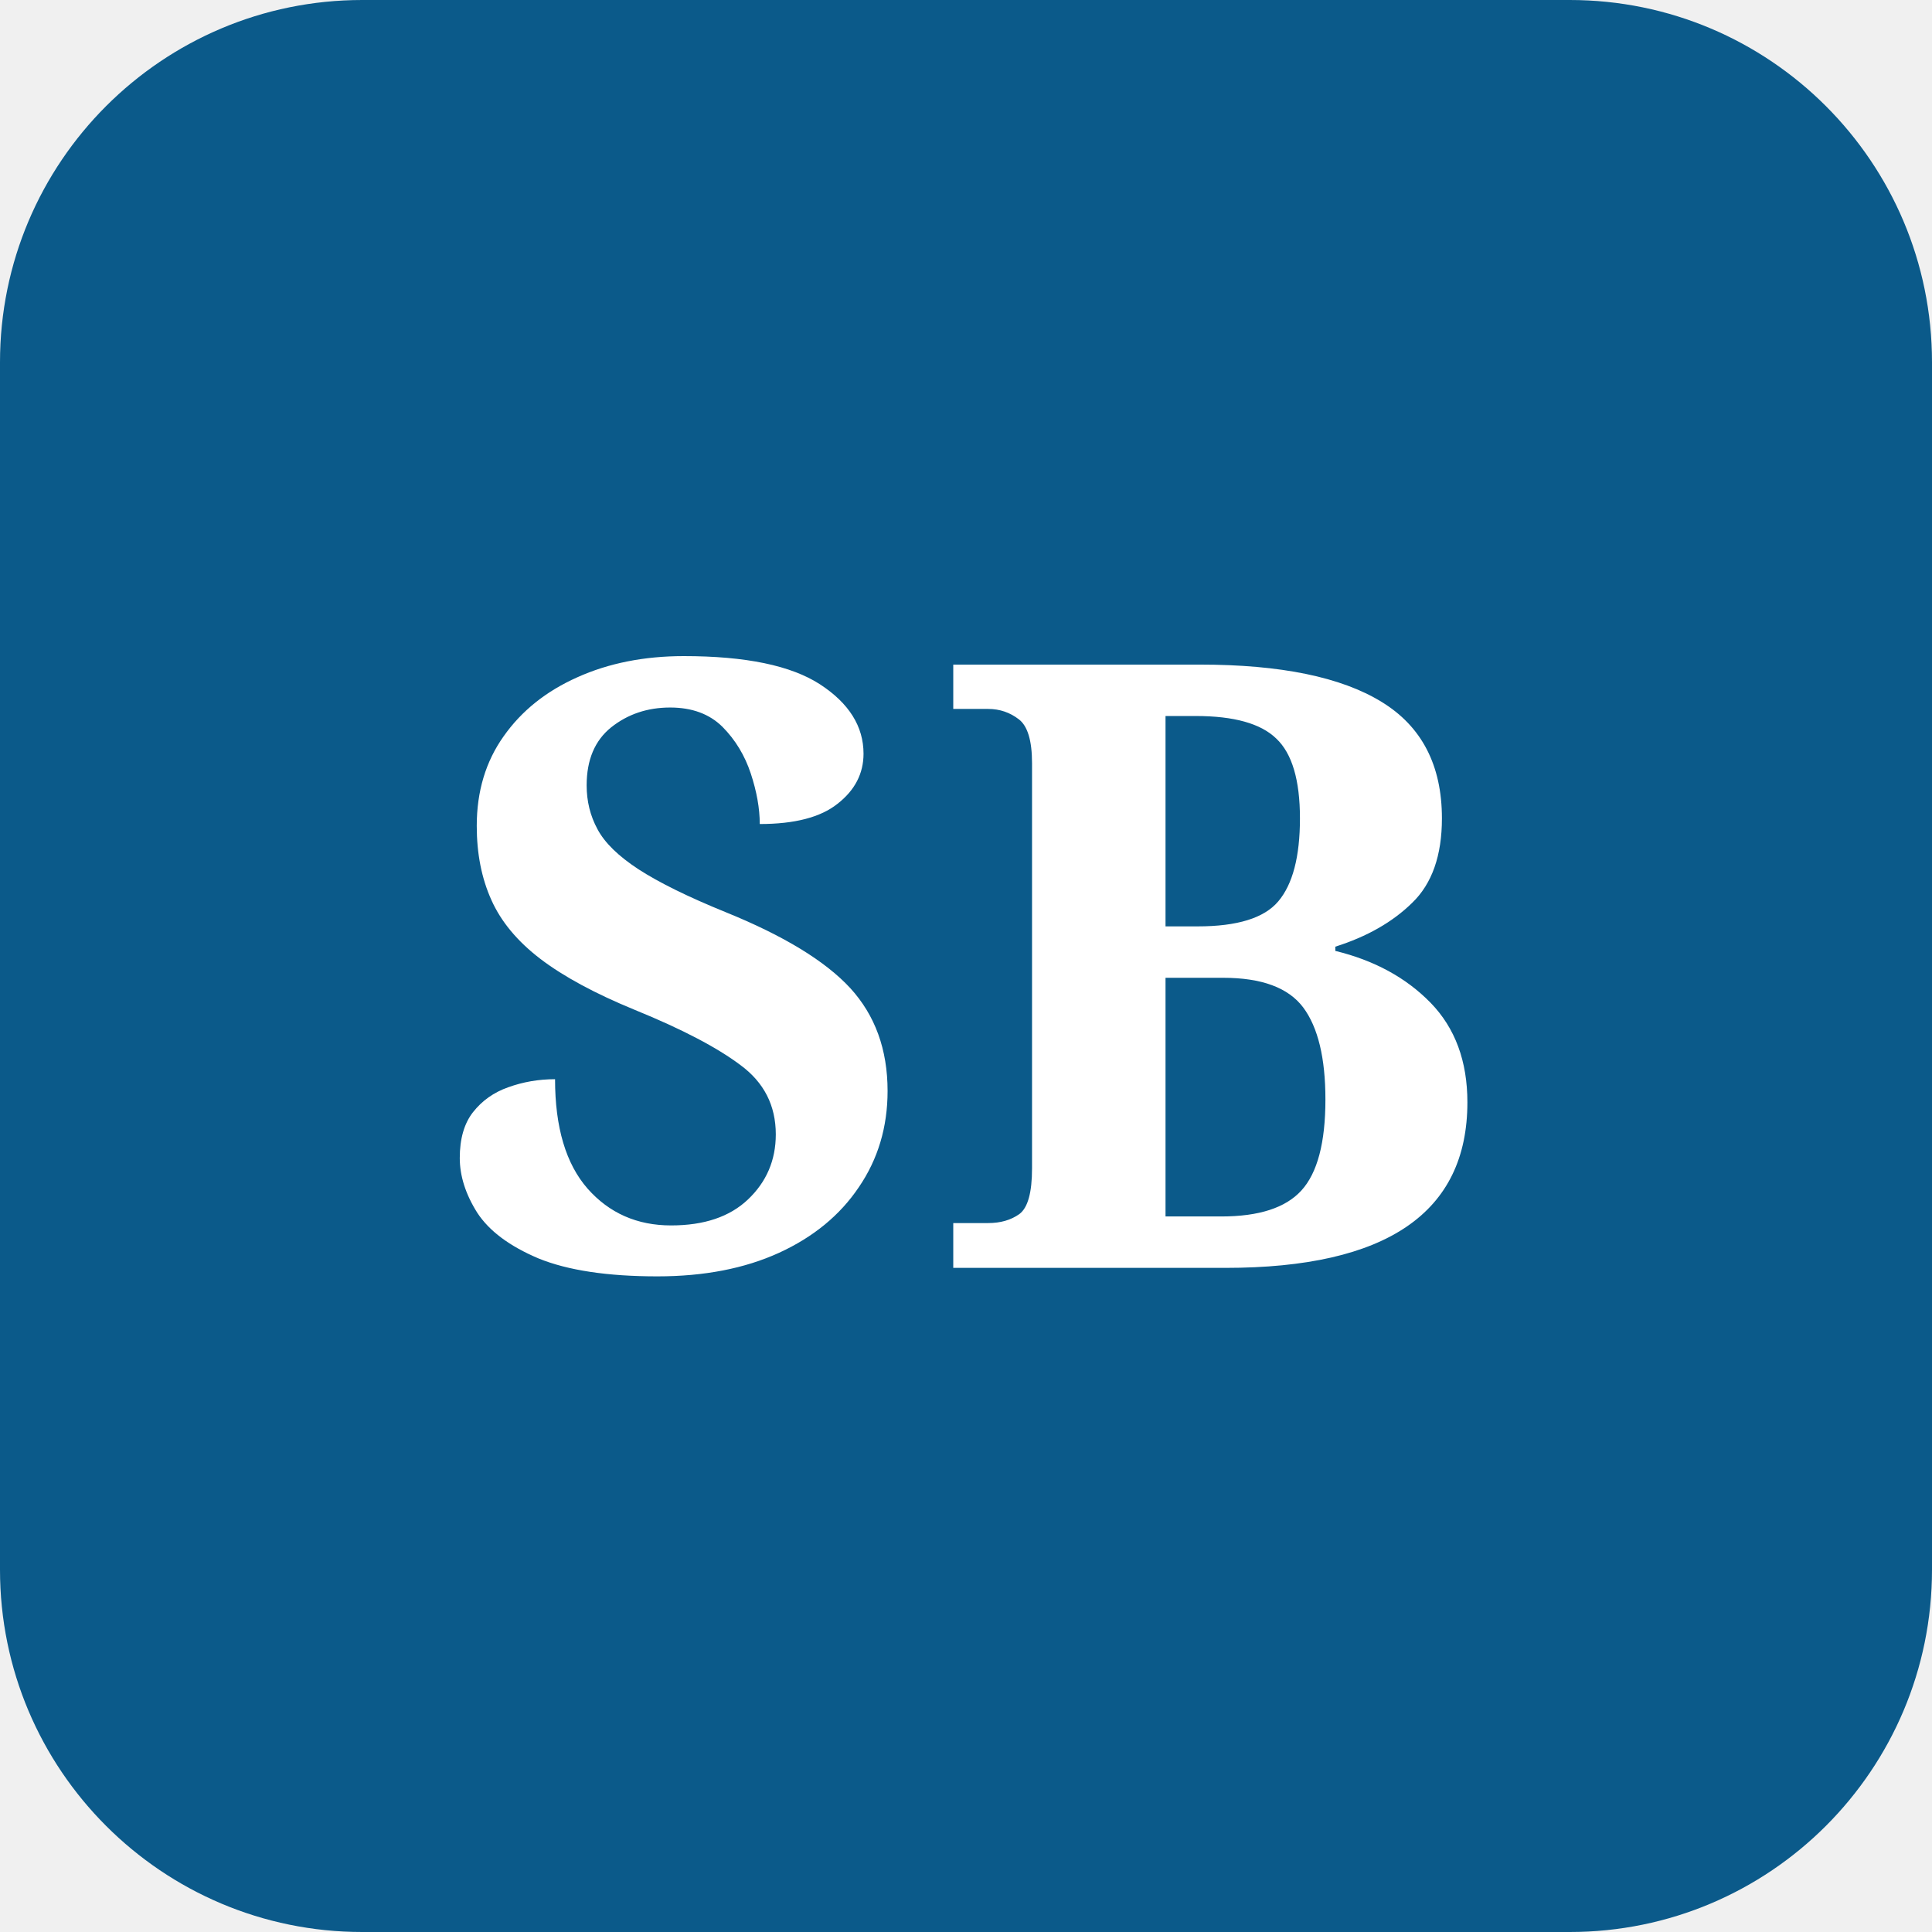
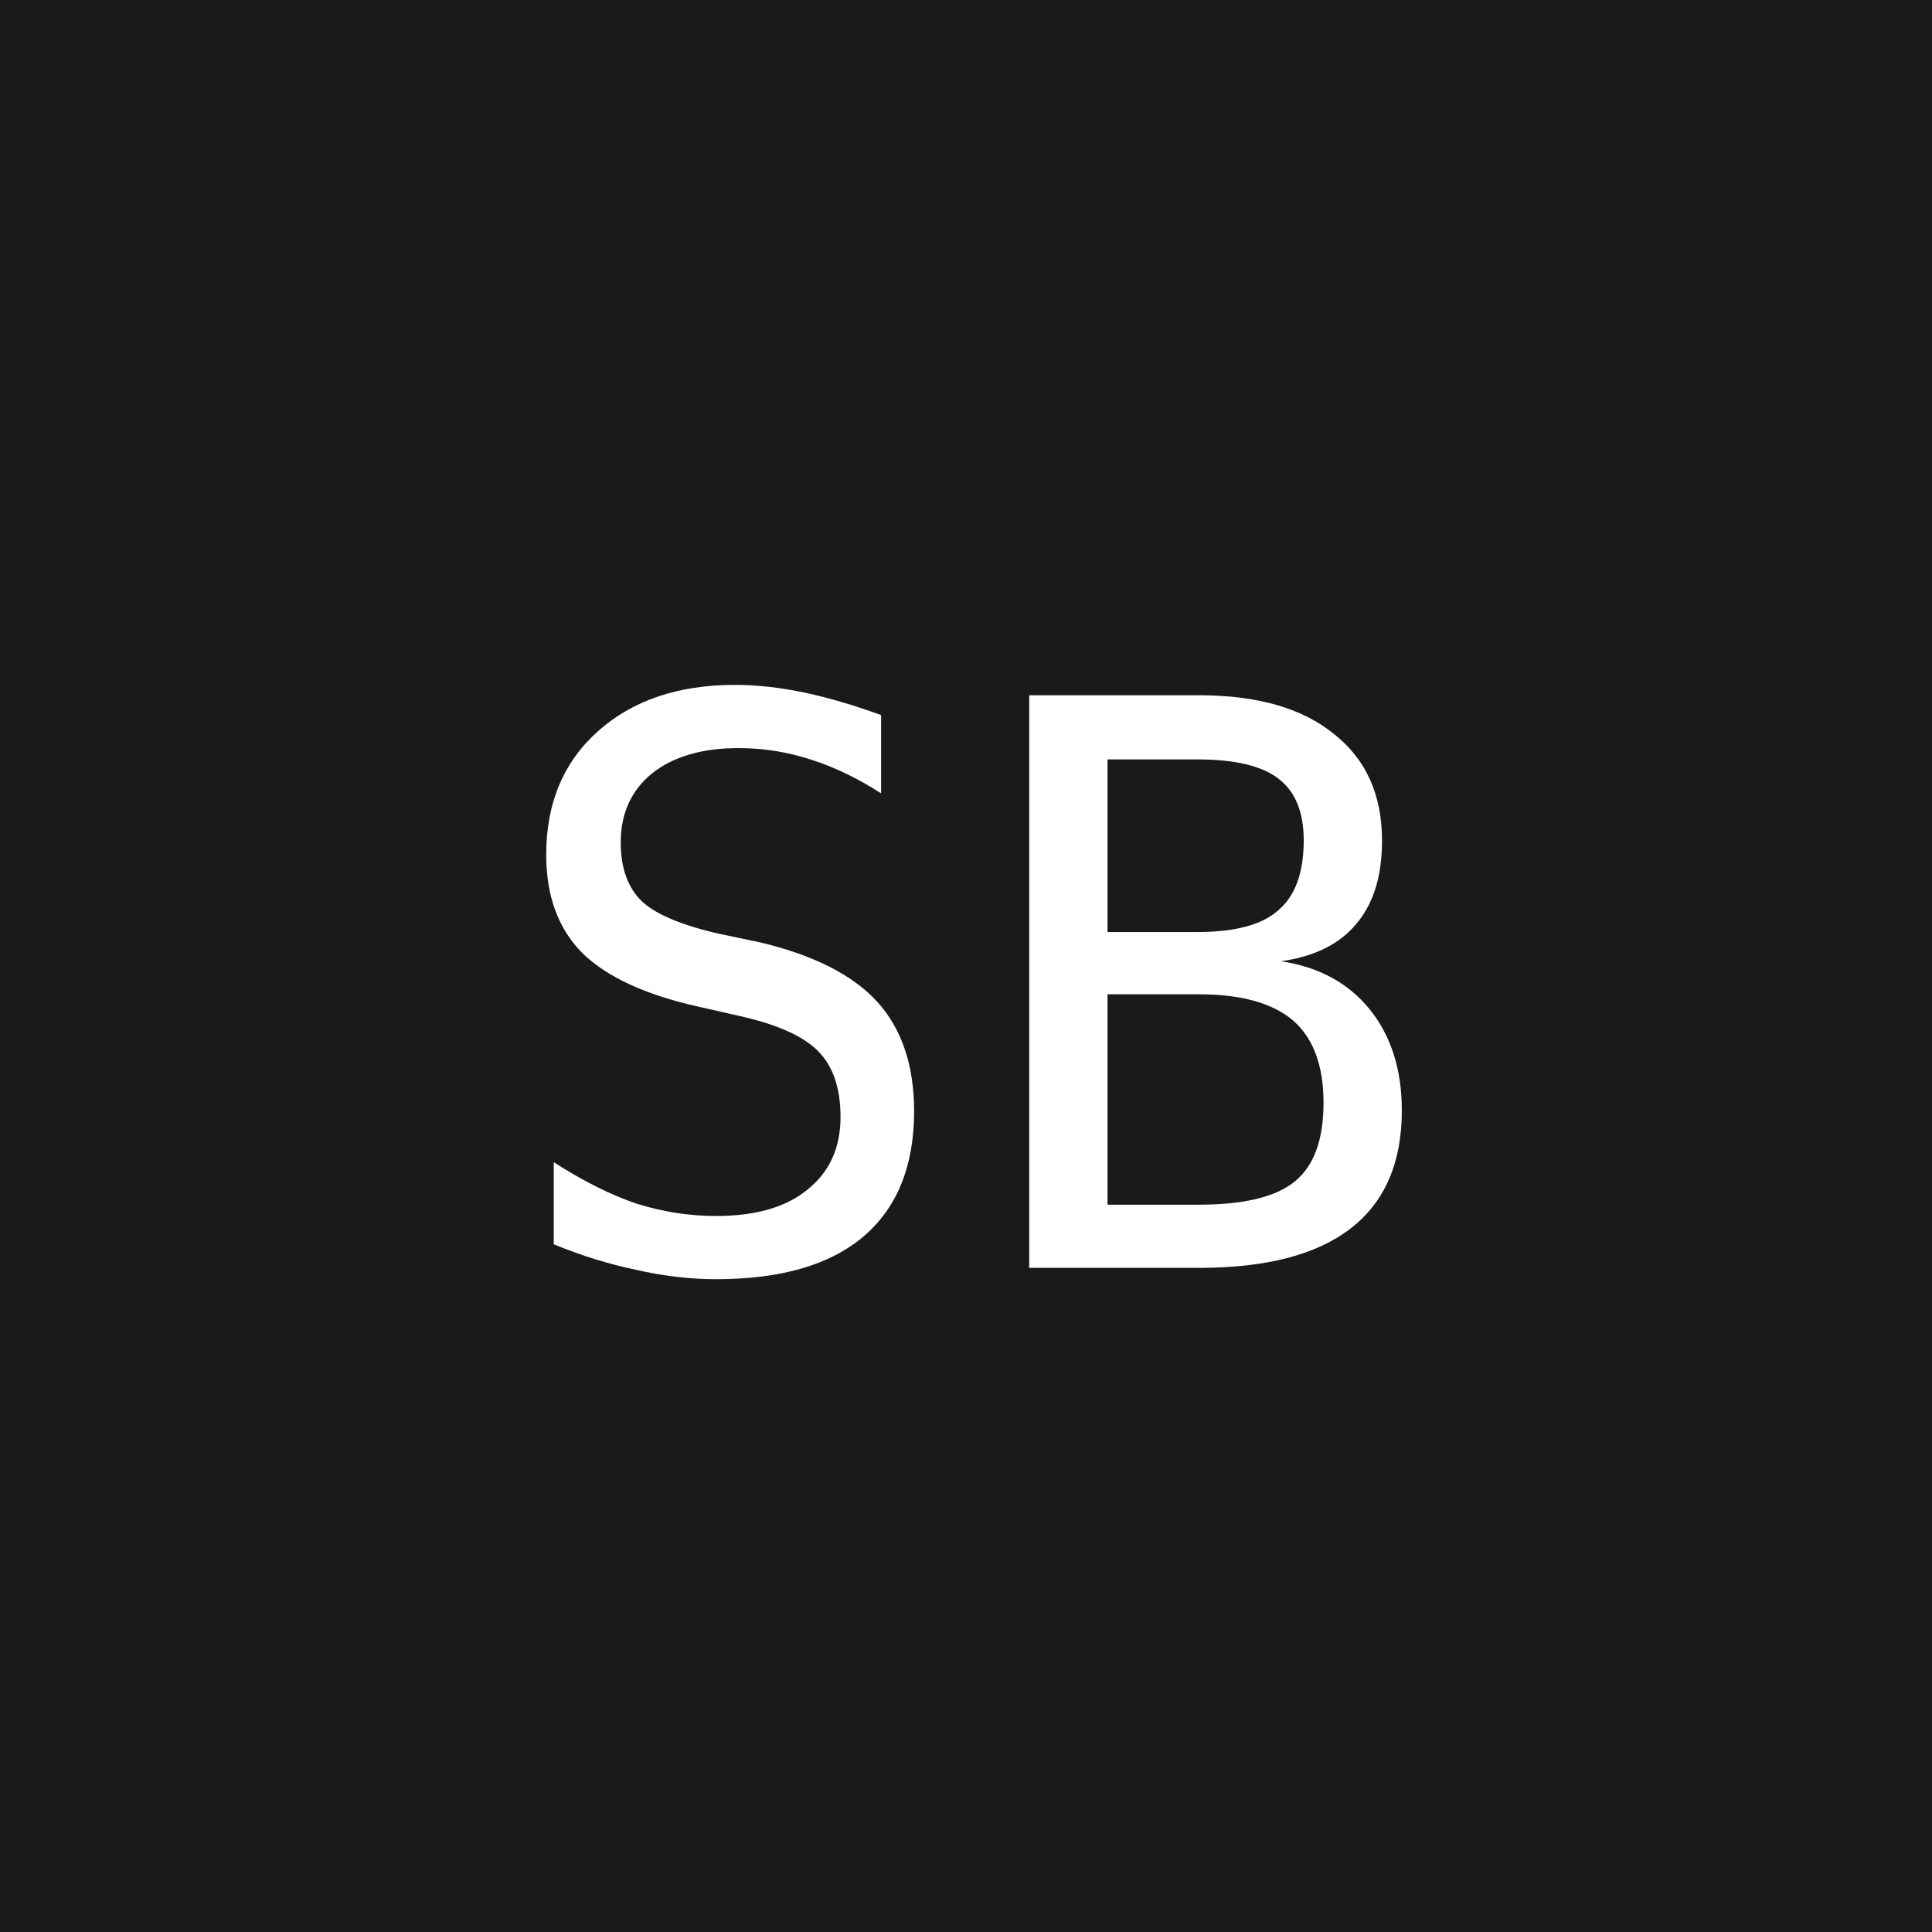
- <svg xmlns="http://www.w3.org/2000/svg" viewBox="0 0 64 64">
-   <rect width="64" height="64" rx="12" fill="#0b5a8a" />
-   <text x="32" y="42" font-family="Georgia,serif" font-size="28" font-weight="700" text-anchor="middle" fill="#fff">SB</text>
+ <svg xmlns="http://www.w3.org/2000/svg" viewBox="0 0 32 32">
+   <rect width="32" height="32" fill="#1a1a1a" />
+   <text x="16" y="21" font-family="monospace" font-size="13" fill="#fff" text-anchor="middle">SB</text>
</svg>
